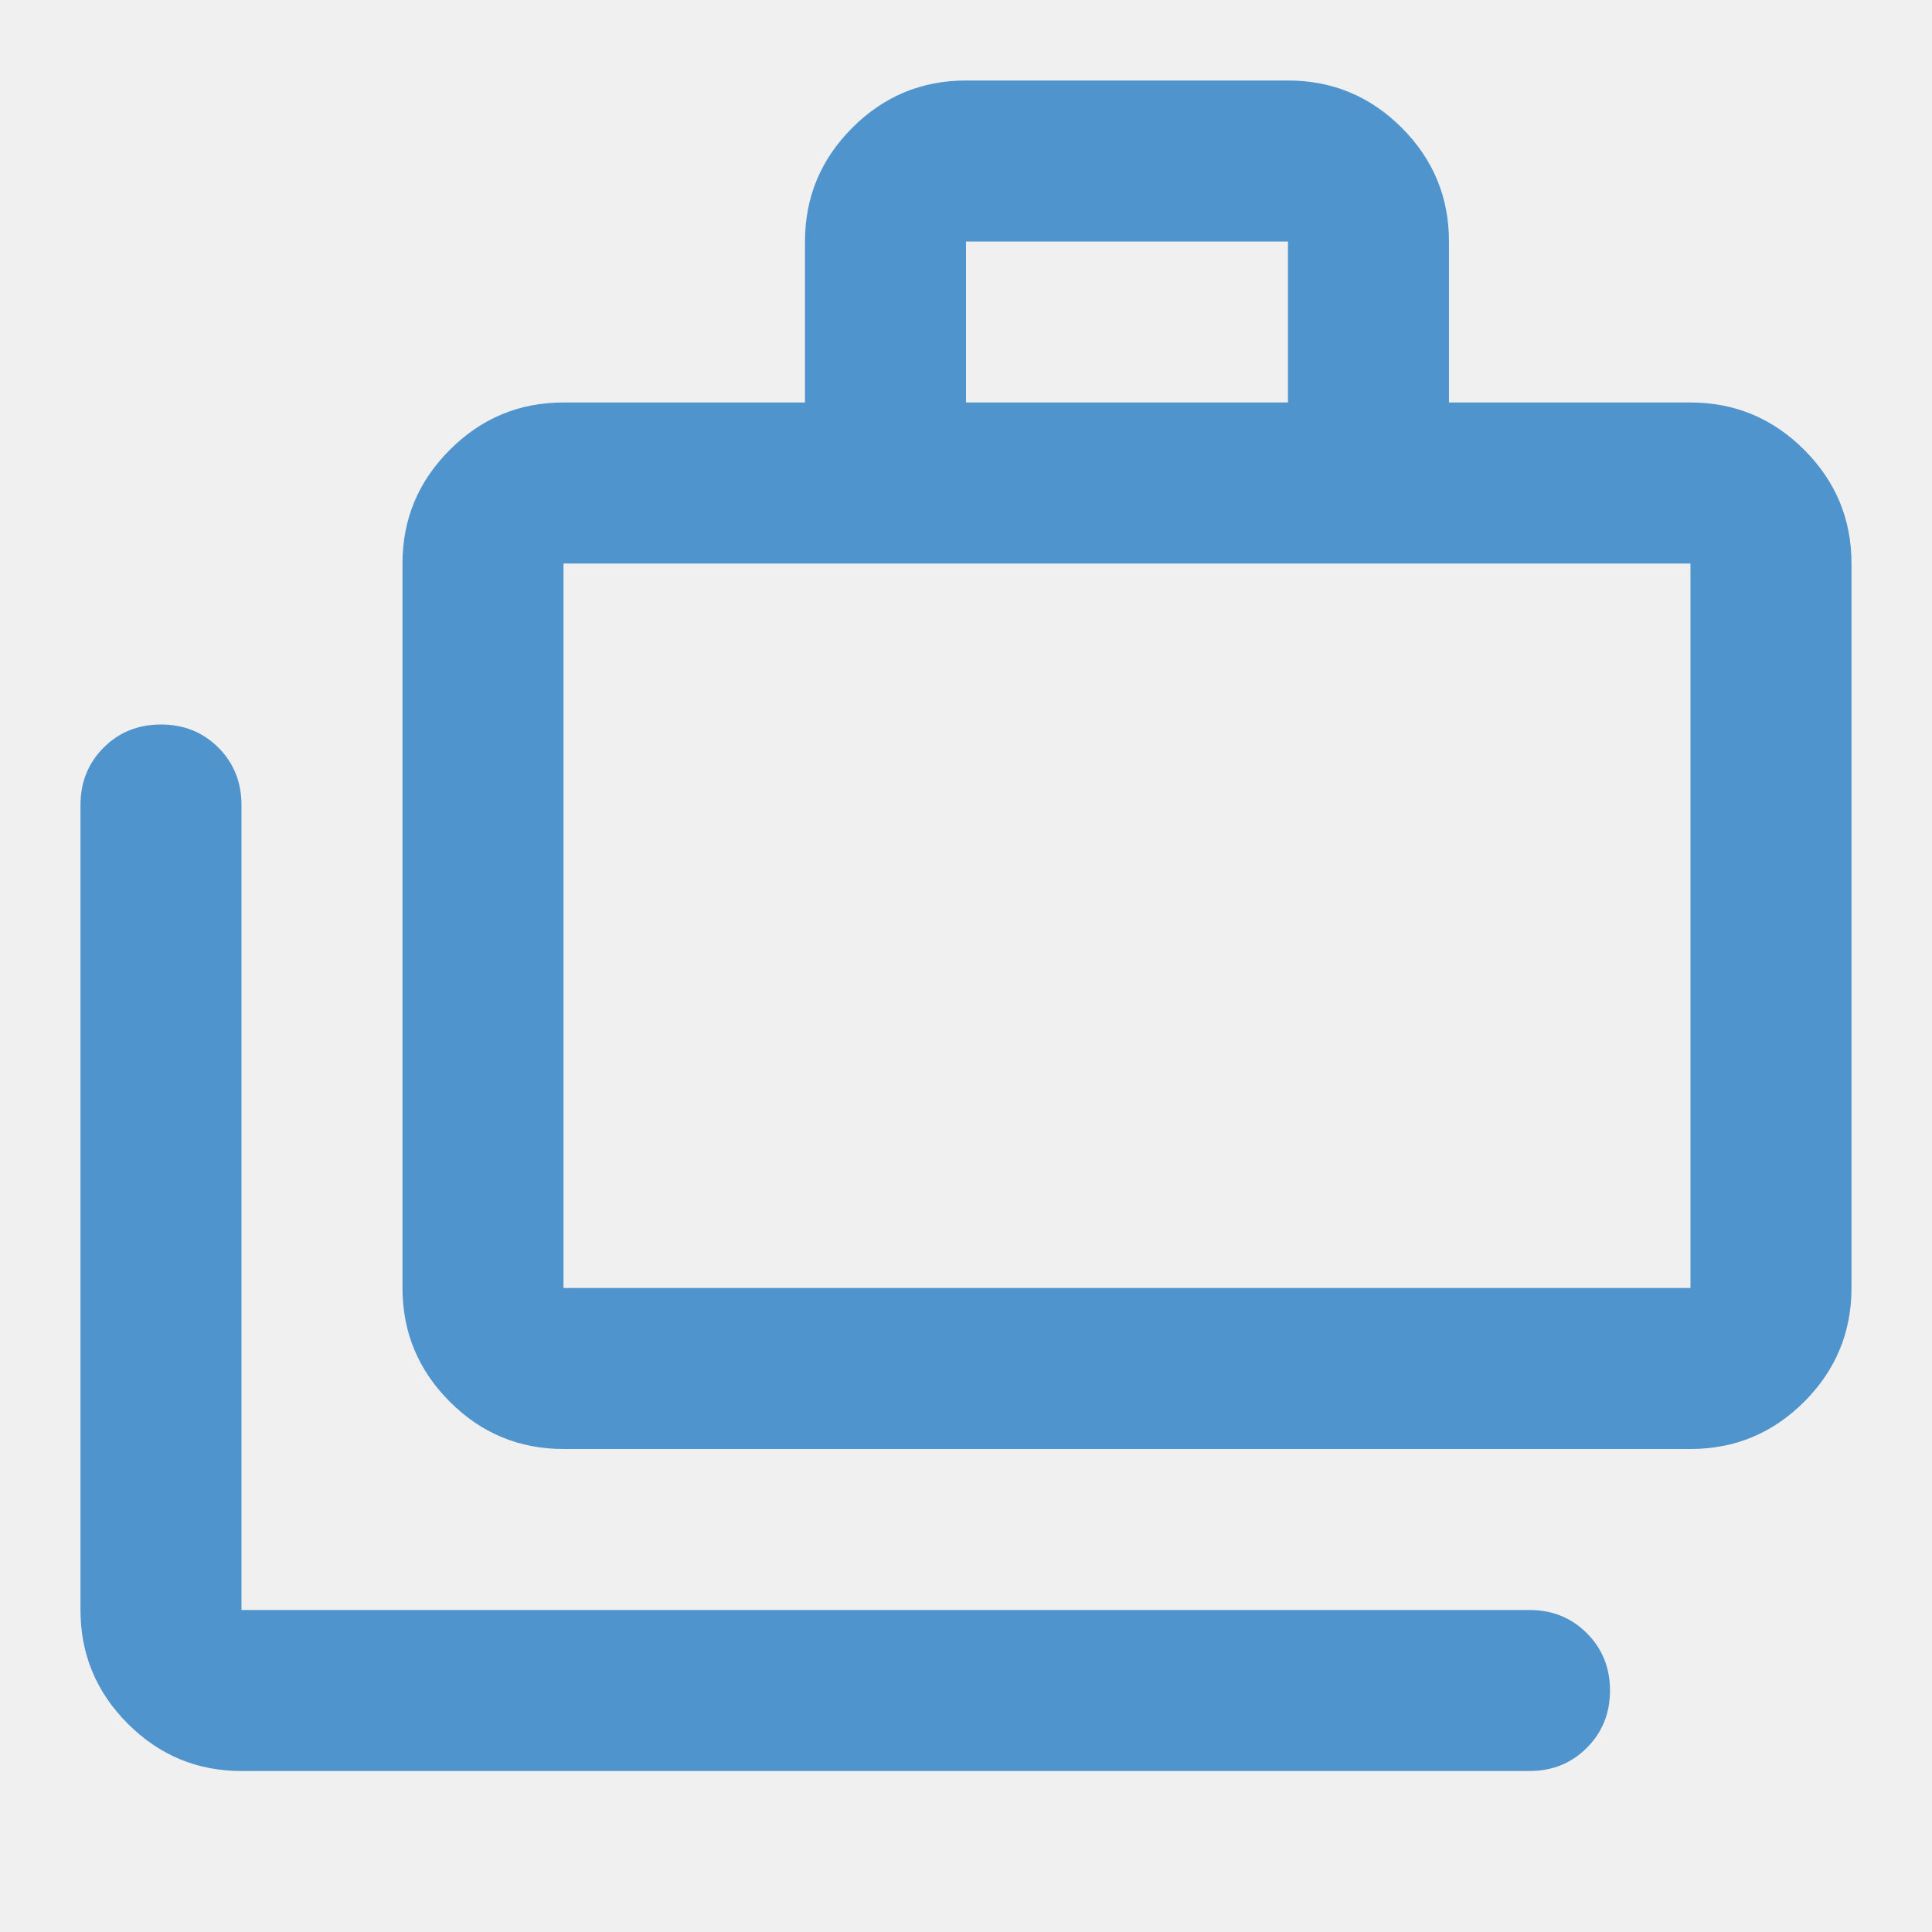
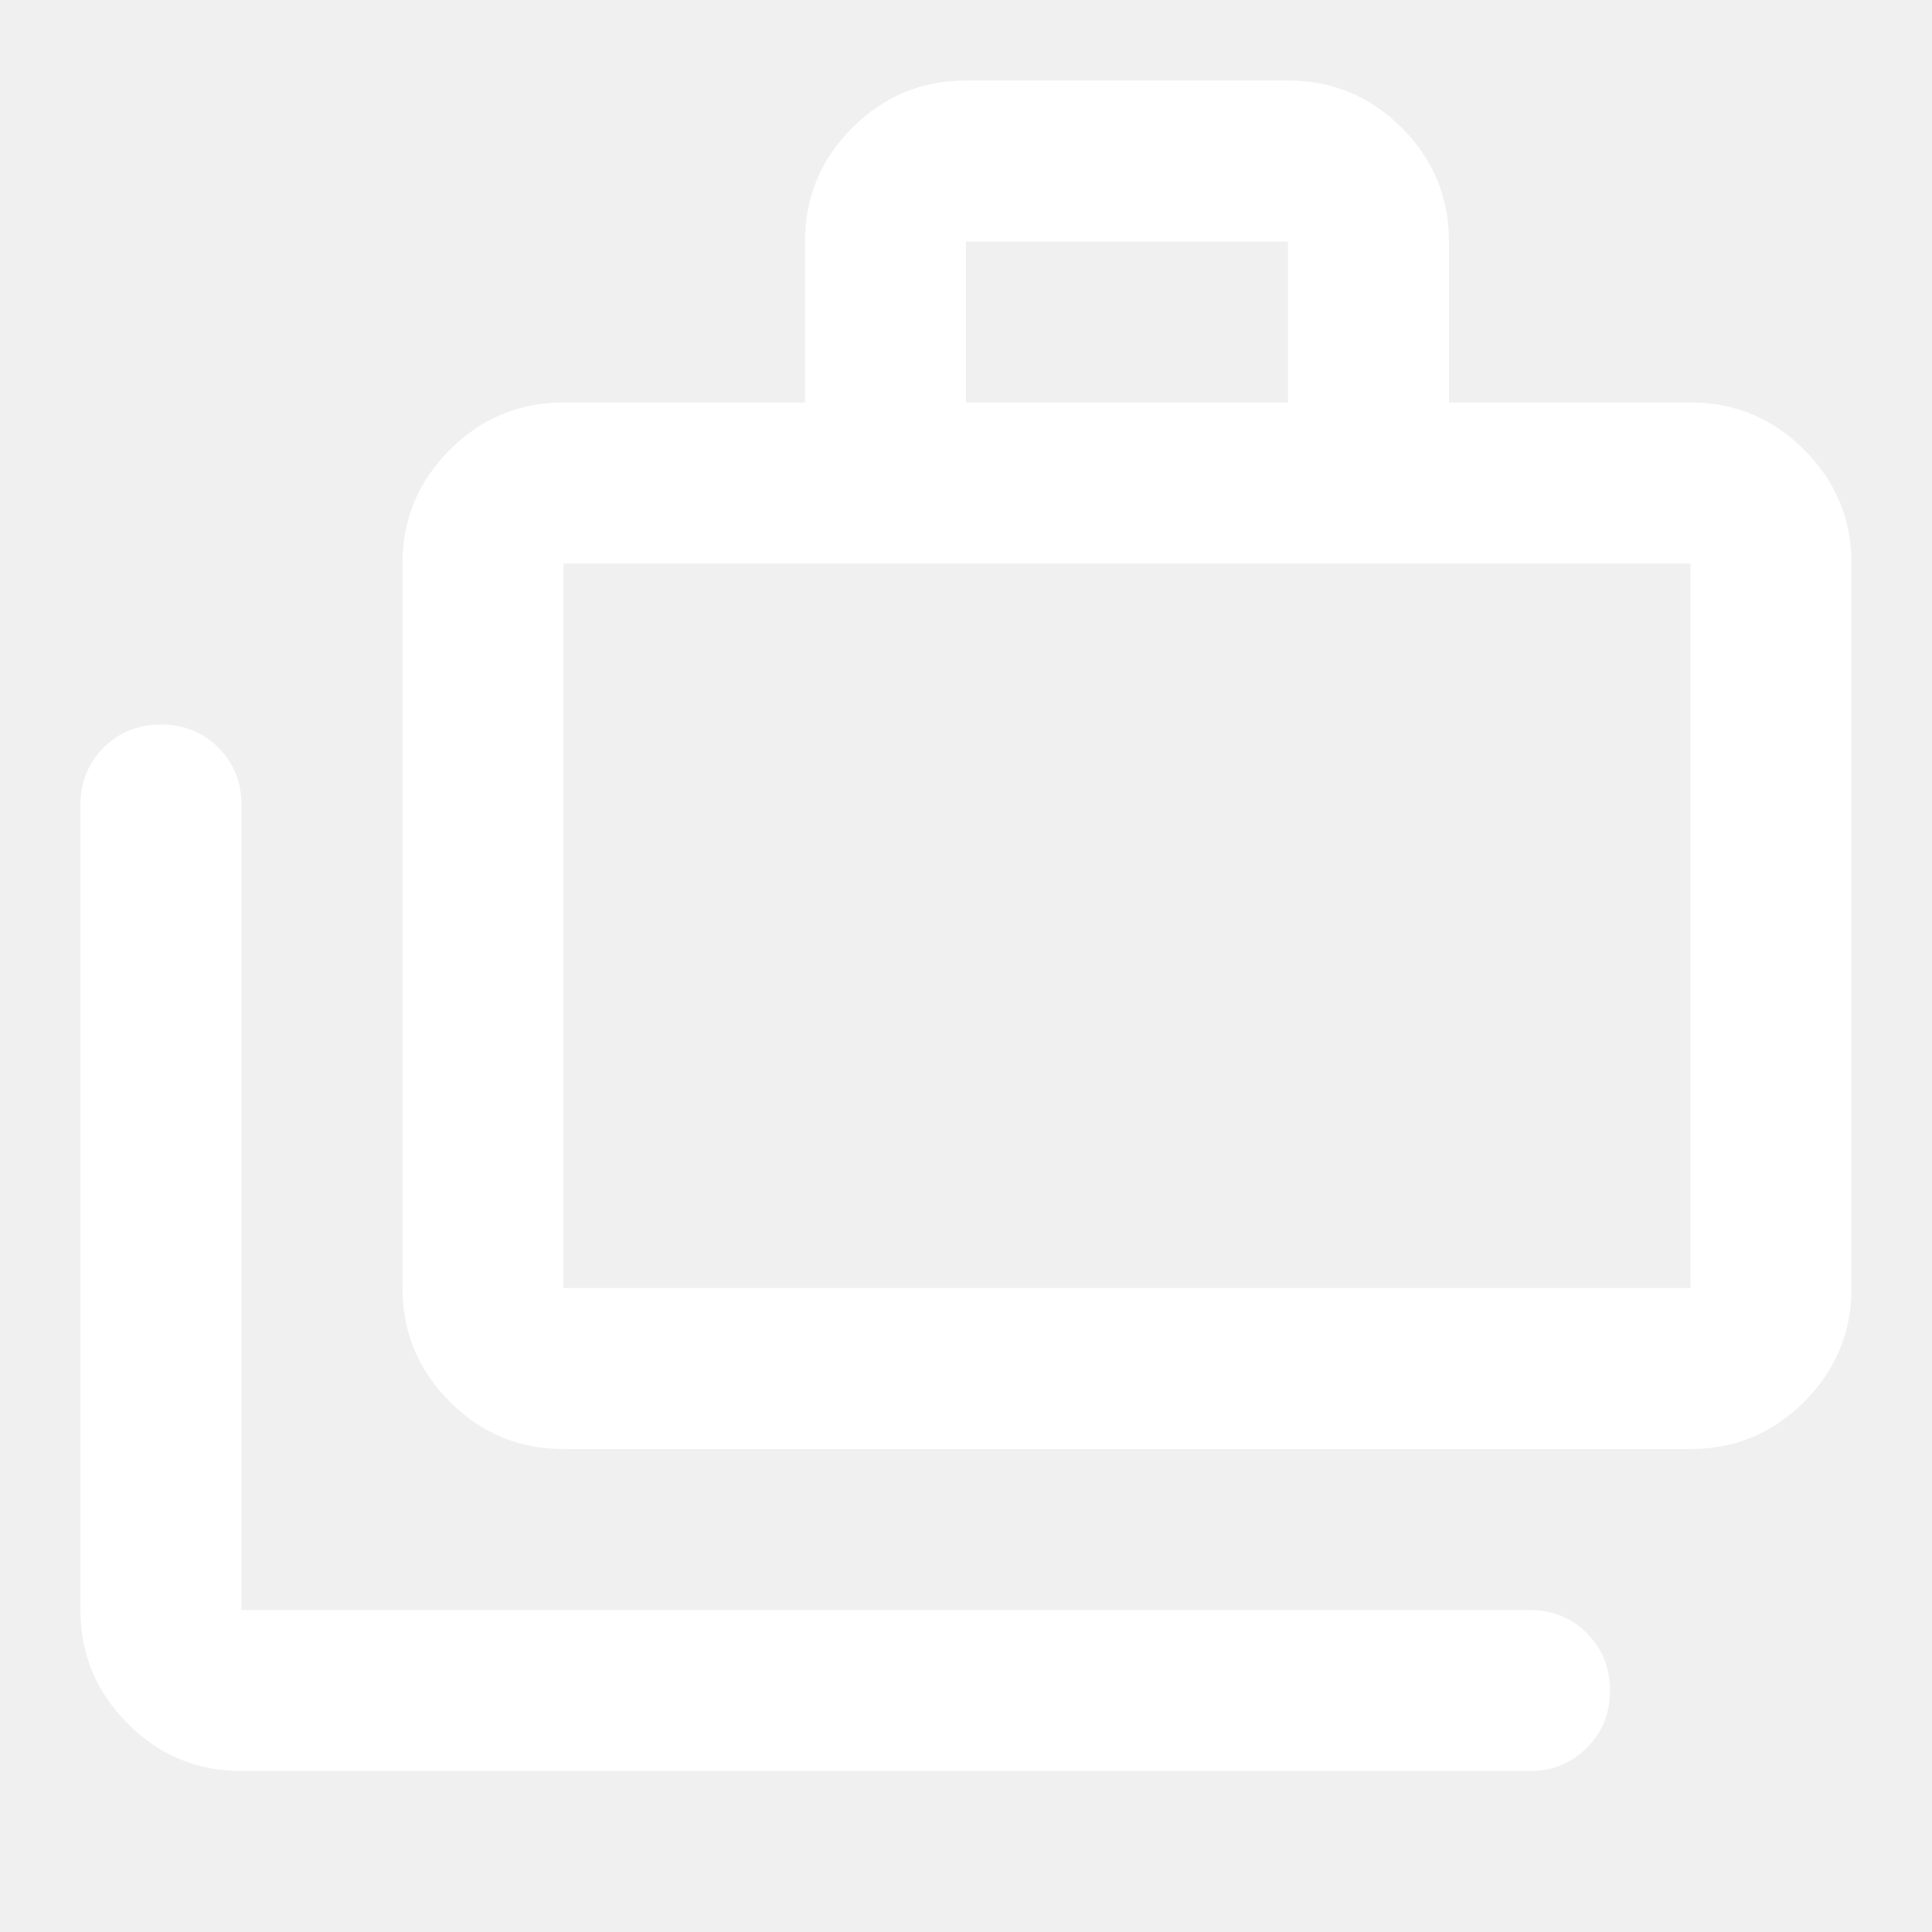
<svg xmlns="http://www.w3.org/2000/svg" width="64" height="64" viewBox="0 0 64 64" fill="none">
-   <path d="M7.999 58.667C6.533 58.667 5.278 58.145 4.234 57.101C3.189 56.056 2.666 54.8 2.666 53.333V26.667C2.666 25.911 2.922 25.277 3.434 24.765C3.944 24.255 4.577 24 5.333 24C6.088 24 6.722 24.255 7.234 24.765C7.744 25.277 7.999 25.911 7.999 26.667V53.333H50.666C51.422 53.333 52.054 53.589 52.565 54.101C53.077 54.612 53.333 55.245 53.333 56C53.333 56.756 53.077 57.389 52.565 57.899C52.054 58.411 51.422 58.667 50.666 58.667H7.999ZM18.666 48C17.199 48 15.944 47.478 14.901 46.435C13.855 45.389 13.333 44.133 13.333 42.667V18.667C13.333 17.2 13.855 15.945 14.901 14.901C15.944 13.856 17.199 13.333 18.666 13.333H26.666V8C26.666 6.533 27.189 5.277 28.234 4.232C29.278 3.188 30.533 2.667 31.999 2.667H42.666C44.133 2.667 45.389 3.188 46.434 4.232C47.478 5.277 47.999 6.533 47.999 8V13.333H55.999C57.466 13.333 58.722 13.856 59.767 14.901C60.811 15.945 61.333 17.2 61.333 18.667V42.667C61.333 44.133 60.811 45.389 59.767 46.435C58.722 47.478 57.466 48 55.999 48H18.666ZM31.999 13.333H42.666V8H31.999V13.333ZM18.666 42.667H55.999V18.667H18.666V42.667Z" fill="#4F94CC" />
+   <path d="M7.999 58.667C6.533 58.667 5.278 58.145 4.234 57.101C3.189 56.056 2.666 54.8 2.666 53.333V26.667C2.666 25.911 2.922 25.277 3.434 24.765C3.944 24.255 4.577 24 5.333 24C6.088 24 6.722 24.255 7.234 24.765C7.744 25.277 7.999 25.911 7.999 26.667V53.333H50.666C51.422 53.333 52.054 53.589 52.565 54.101C53.077 54.612 53.333 55.245 53.333 56C53.333 56.756 53.077 57.389 52.565 57.899C52.054 58.411 51.422 58.667 50.666 58.667H7.999ZM18.666 48C17.199 48 15.944 47.478 14.901 46.435C13.855 45.389 13.333 44.133 13.333 42.667V18.667C13.333 17.2 13.855 15.945 14.901 14.901C15.944 13.856 17.199 13.333 18.666 13.333H26.666V8C26.666 6.533 27.189 5.277 28.234 4.232C29.278 3.188 30.533 2.667 31.999 2.667H42.666C44.133 2.667 45.389 3.188 46.434 4.232C47.478 5.277 47.999 6.533 47.999 8V13.333H55.999C57.466 13.333 58.722 13.856 59.767 14.901C60.811 15.945 61.333 17.2 61.333 18.667V42.667C61.333 44.133 60.811 45.389 59.767 46.435C58.722 47.478 57.466 48 55.999 48H18.666ZM31.999 13.333H42.666V8H31.999V13.333ZM18.666 42.667H55.999V18.667H18.666V42.667Z" fill="white" />
</svg>
